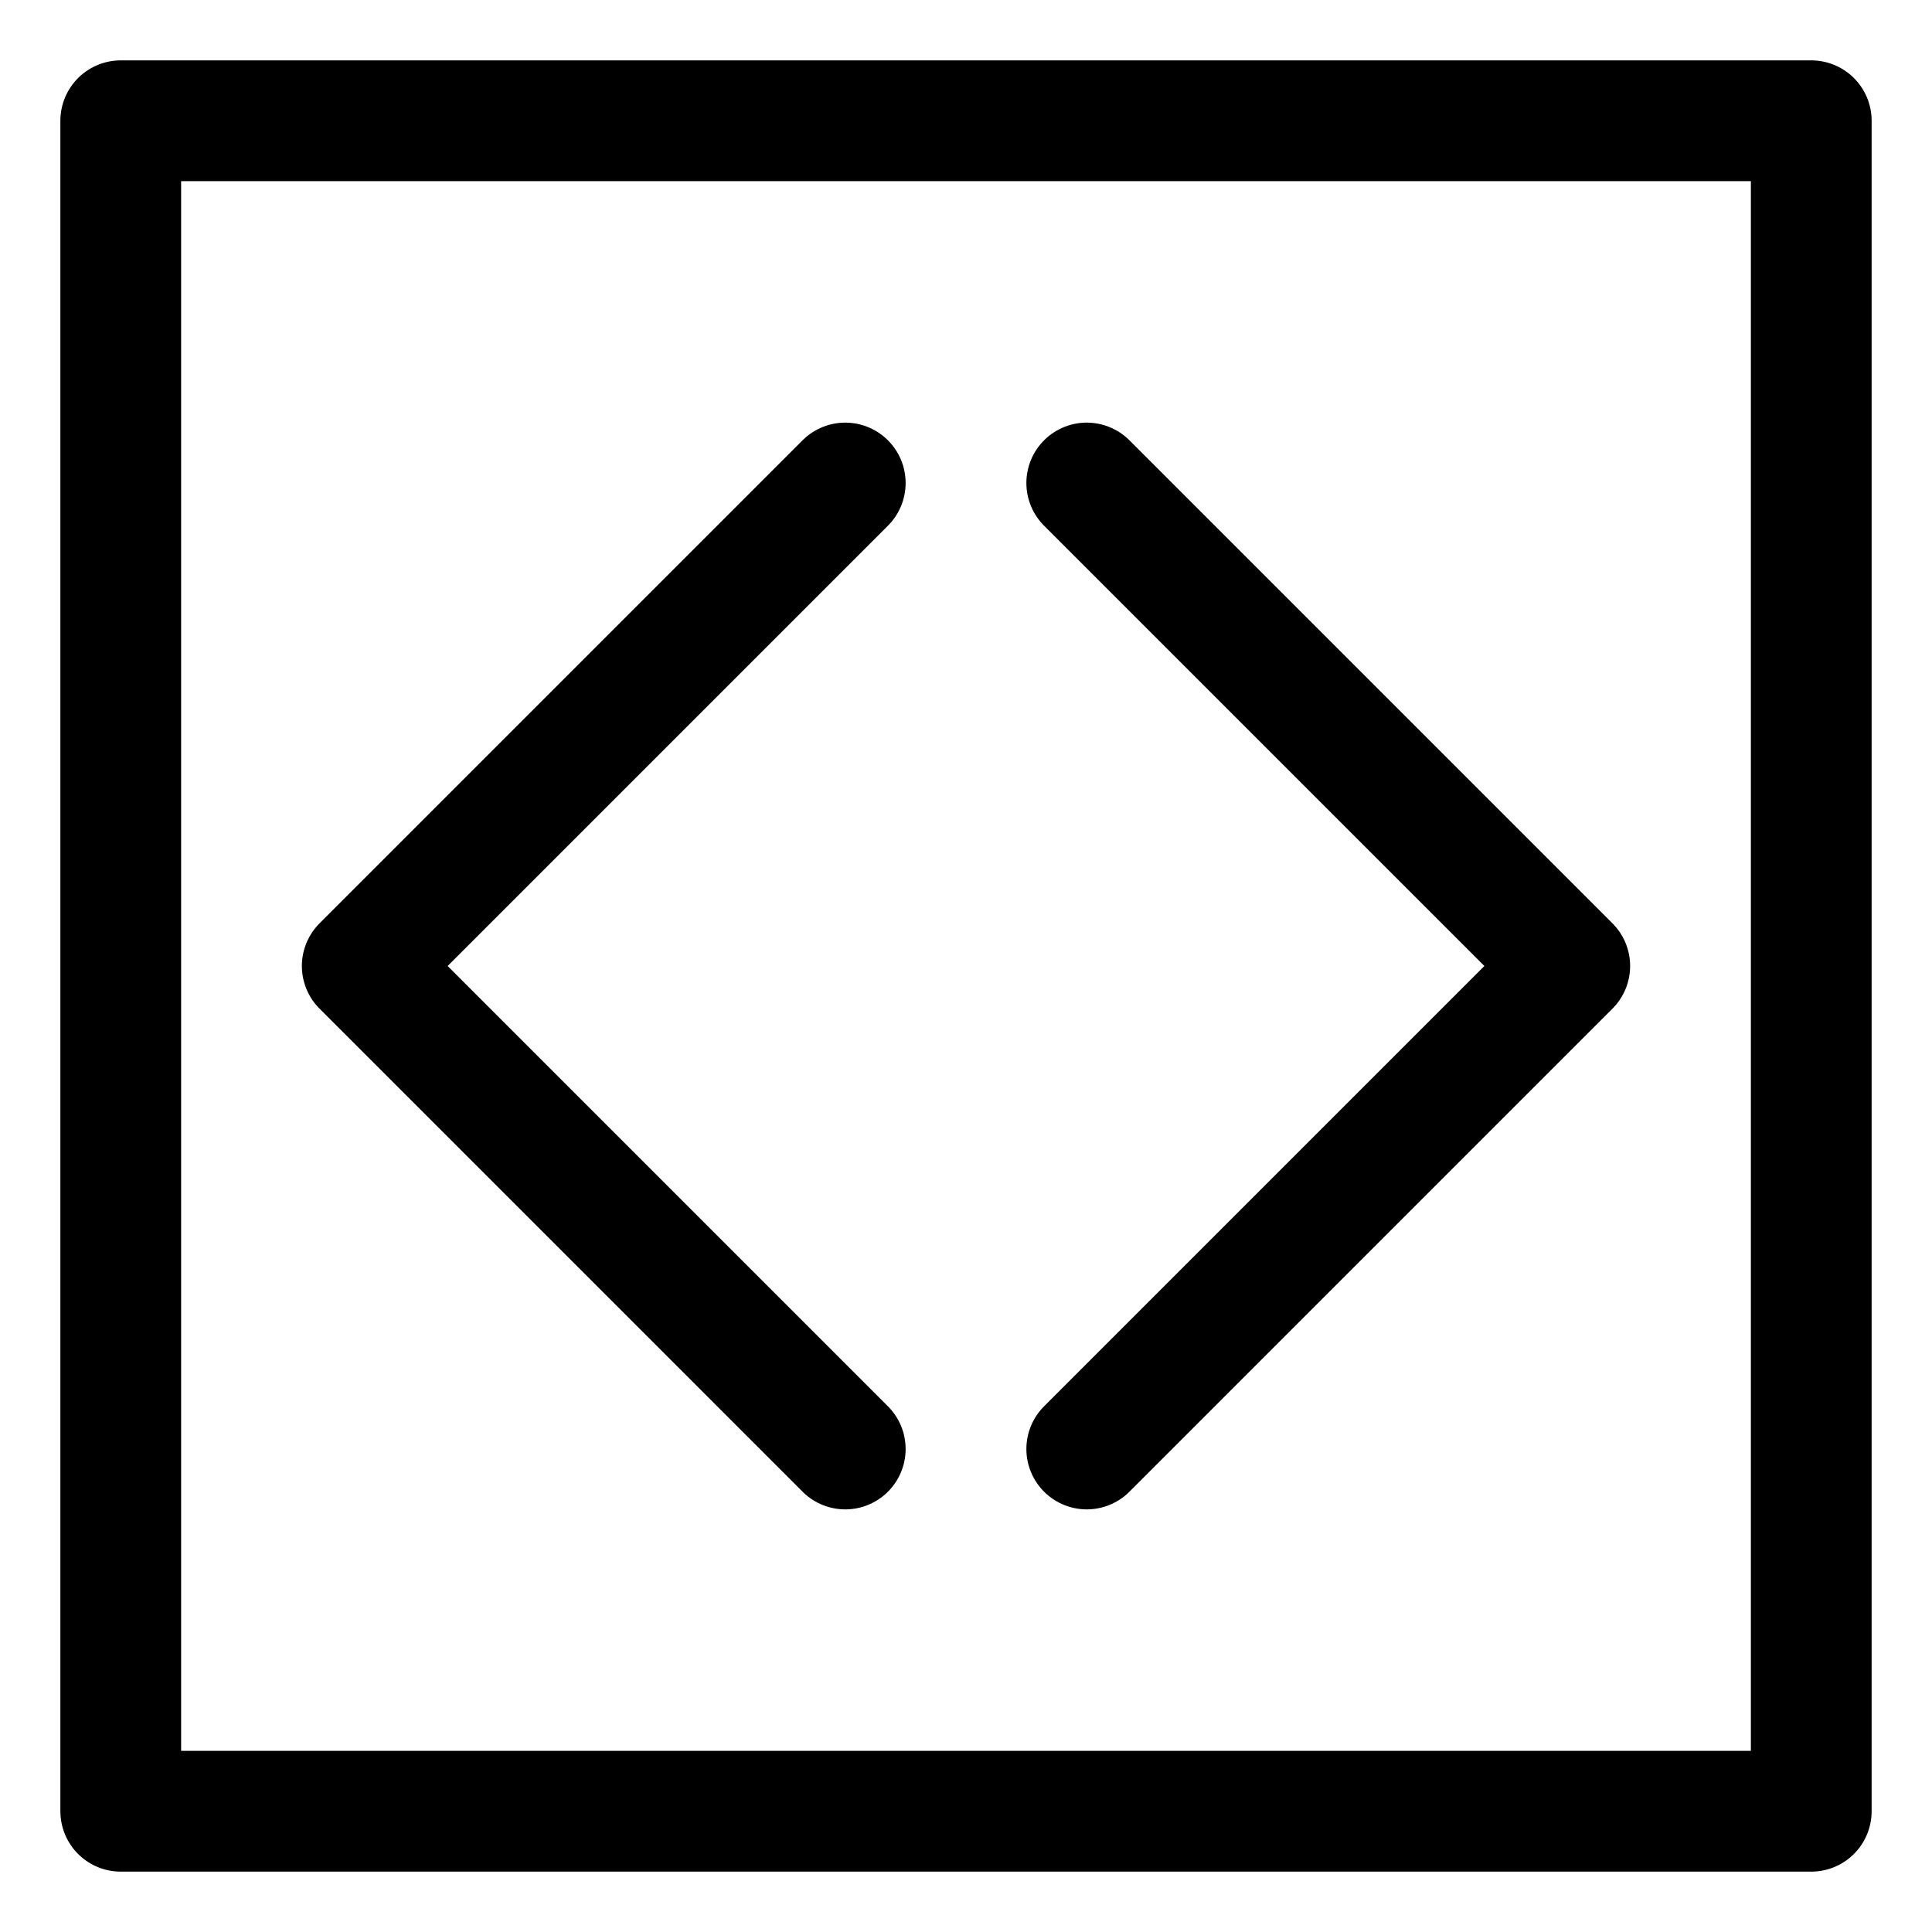
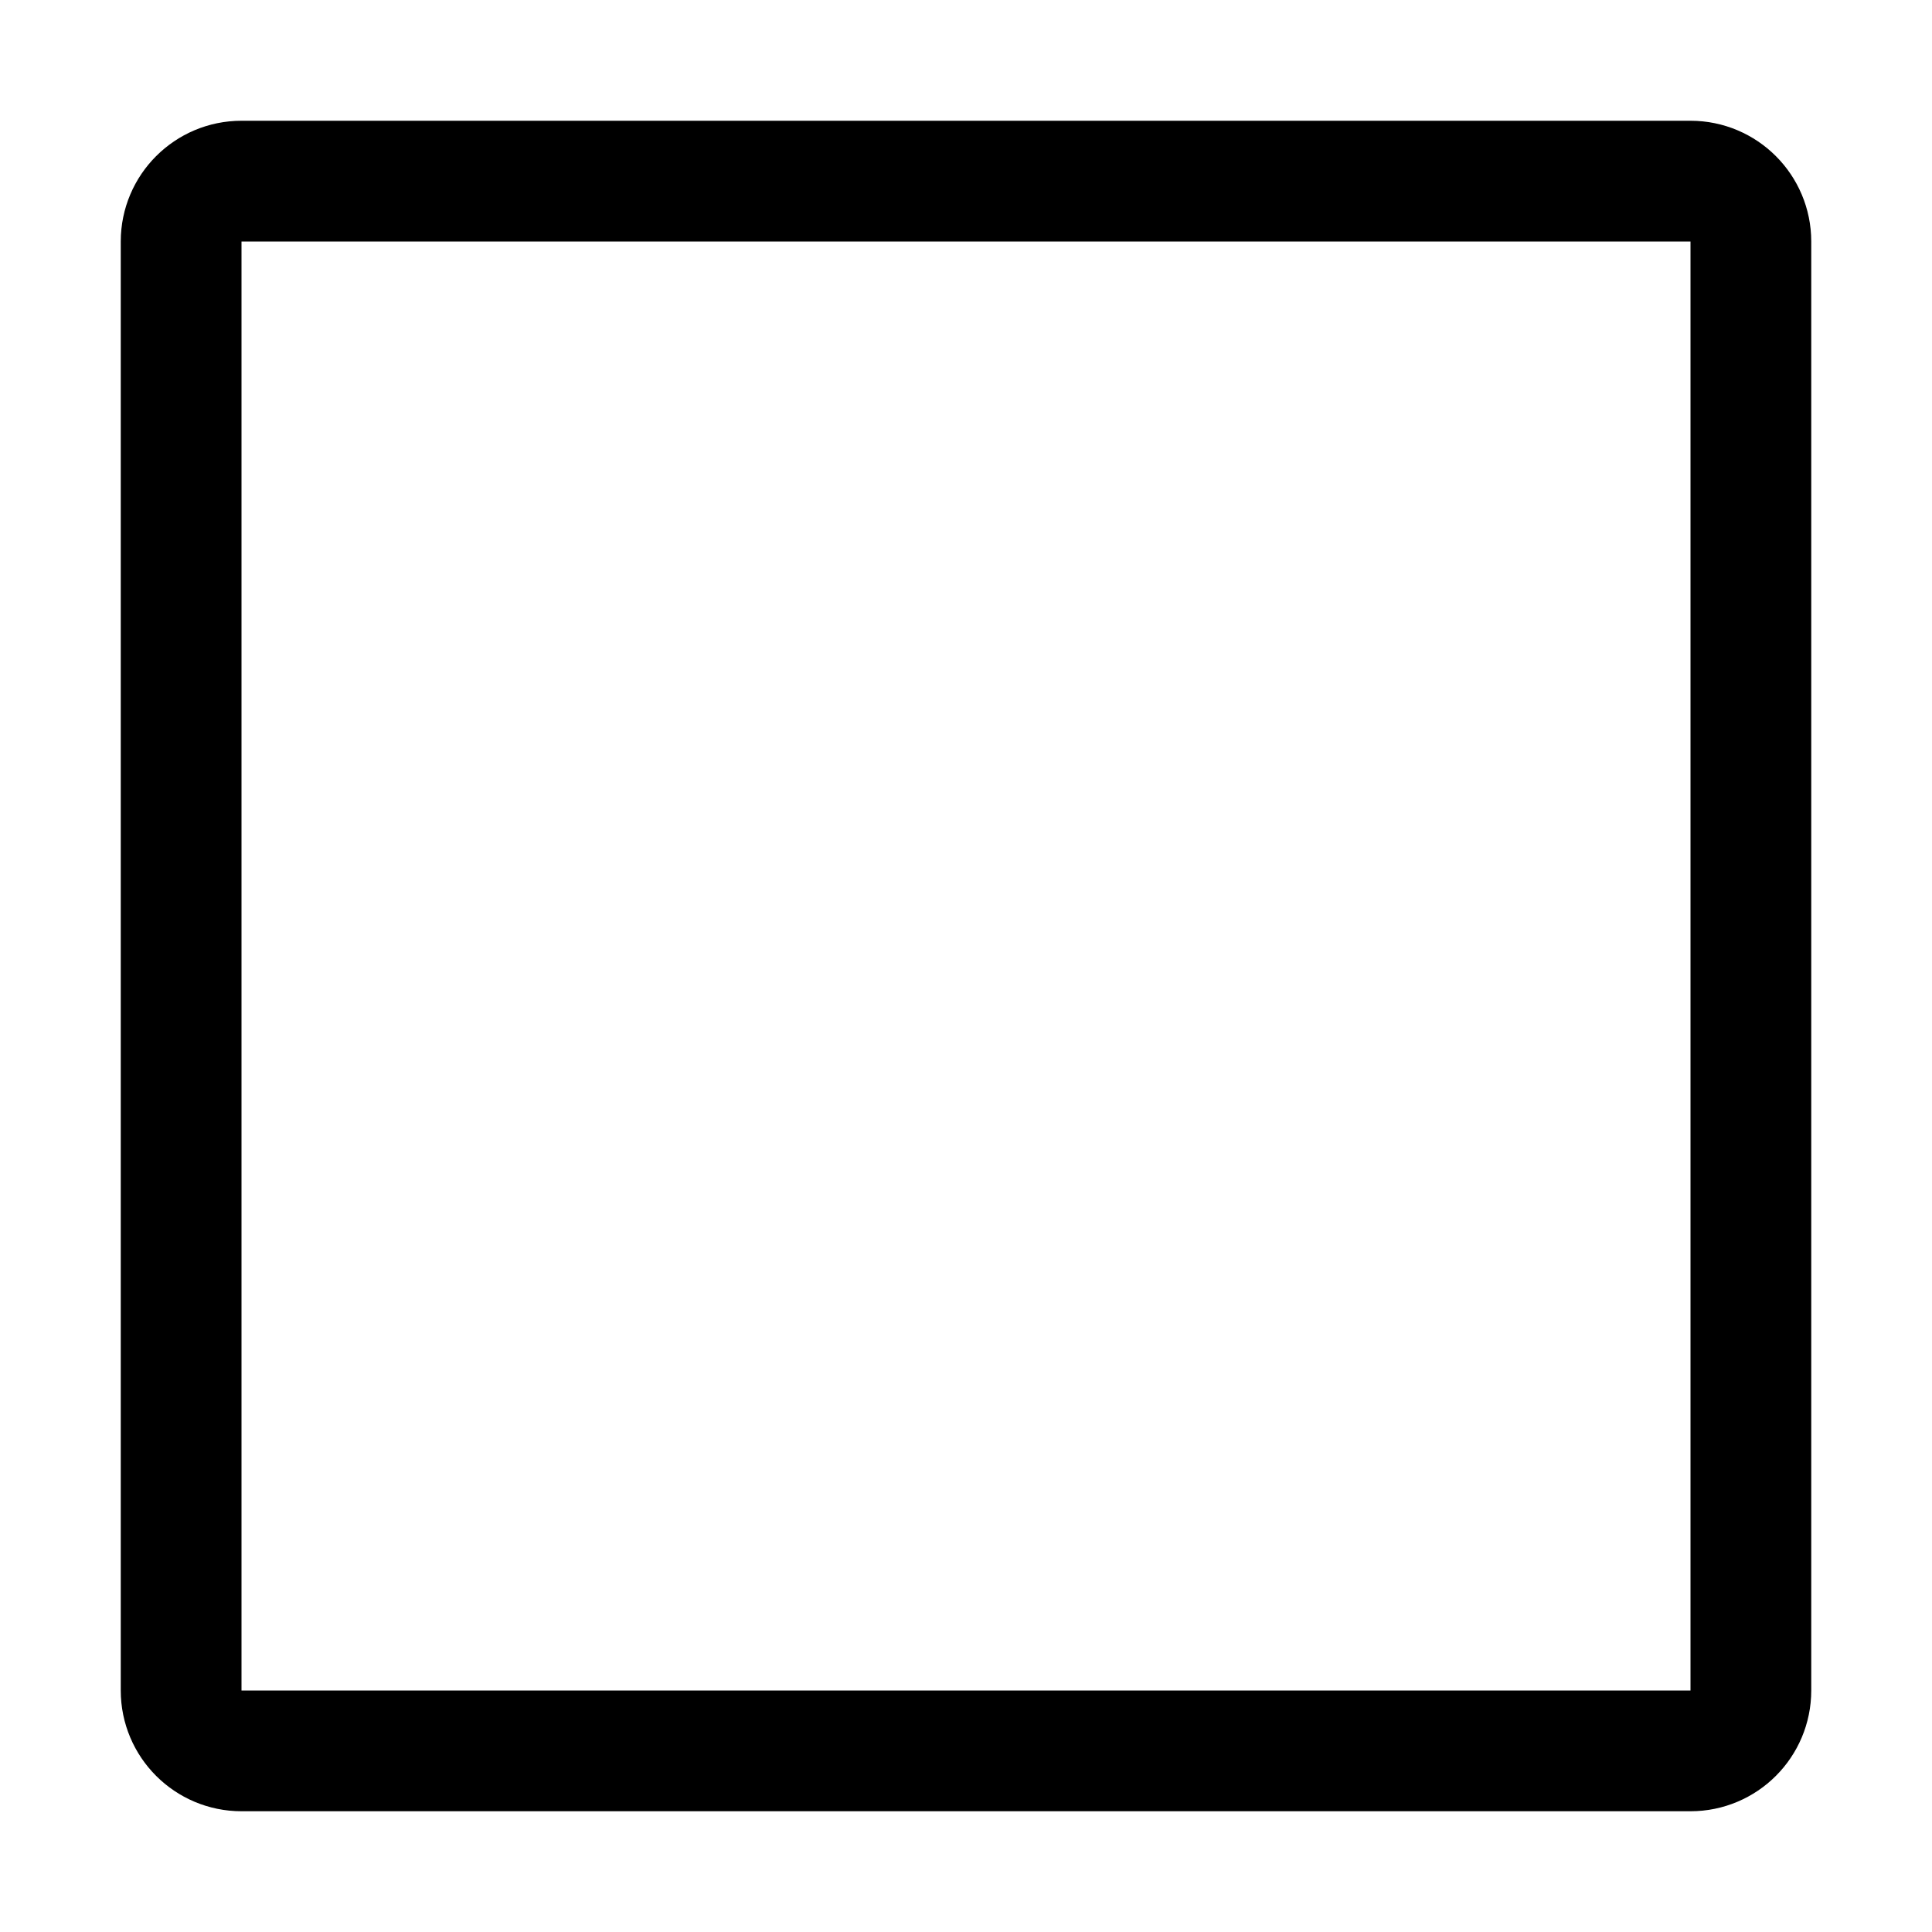
<svg xmlns="http://www.w3.org/2000/svg" width="16" height="16" viewBox="0 0 16 16" fill="none">
-   <path d="M7 4L3 8L7 12M9 4L13 8L9 12M1 1H15V15H1V1Z" stroke="black" stroke-linecap="round" stroke-linejoin="round" />
+   <path d="M1.5 2C1.5 1.724 1.724 1.5 2 1.5H14C14.276 1.5 14.5 1.724 14.5 2V14C14.5 14.276 14.276 14.5 14 14.5H2C1.724 14.5 1.5 14.276 1.5 14V2Z" stroke="black" stroke-linecap="round" stroke-linejoin="round" />
</svg>
